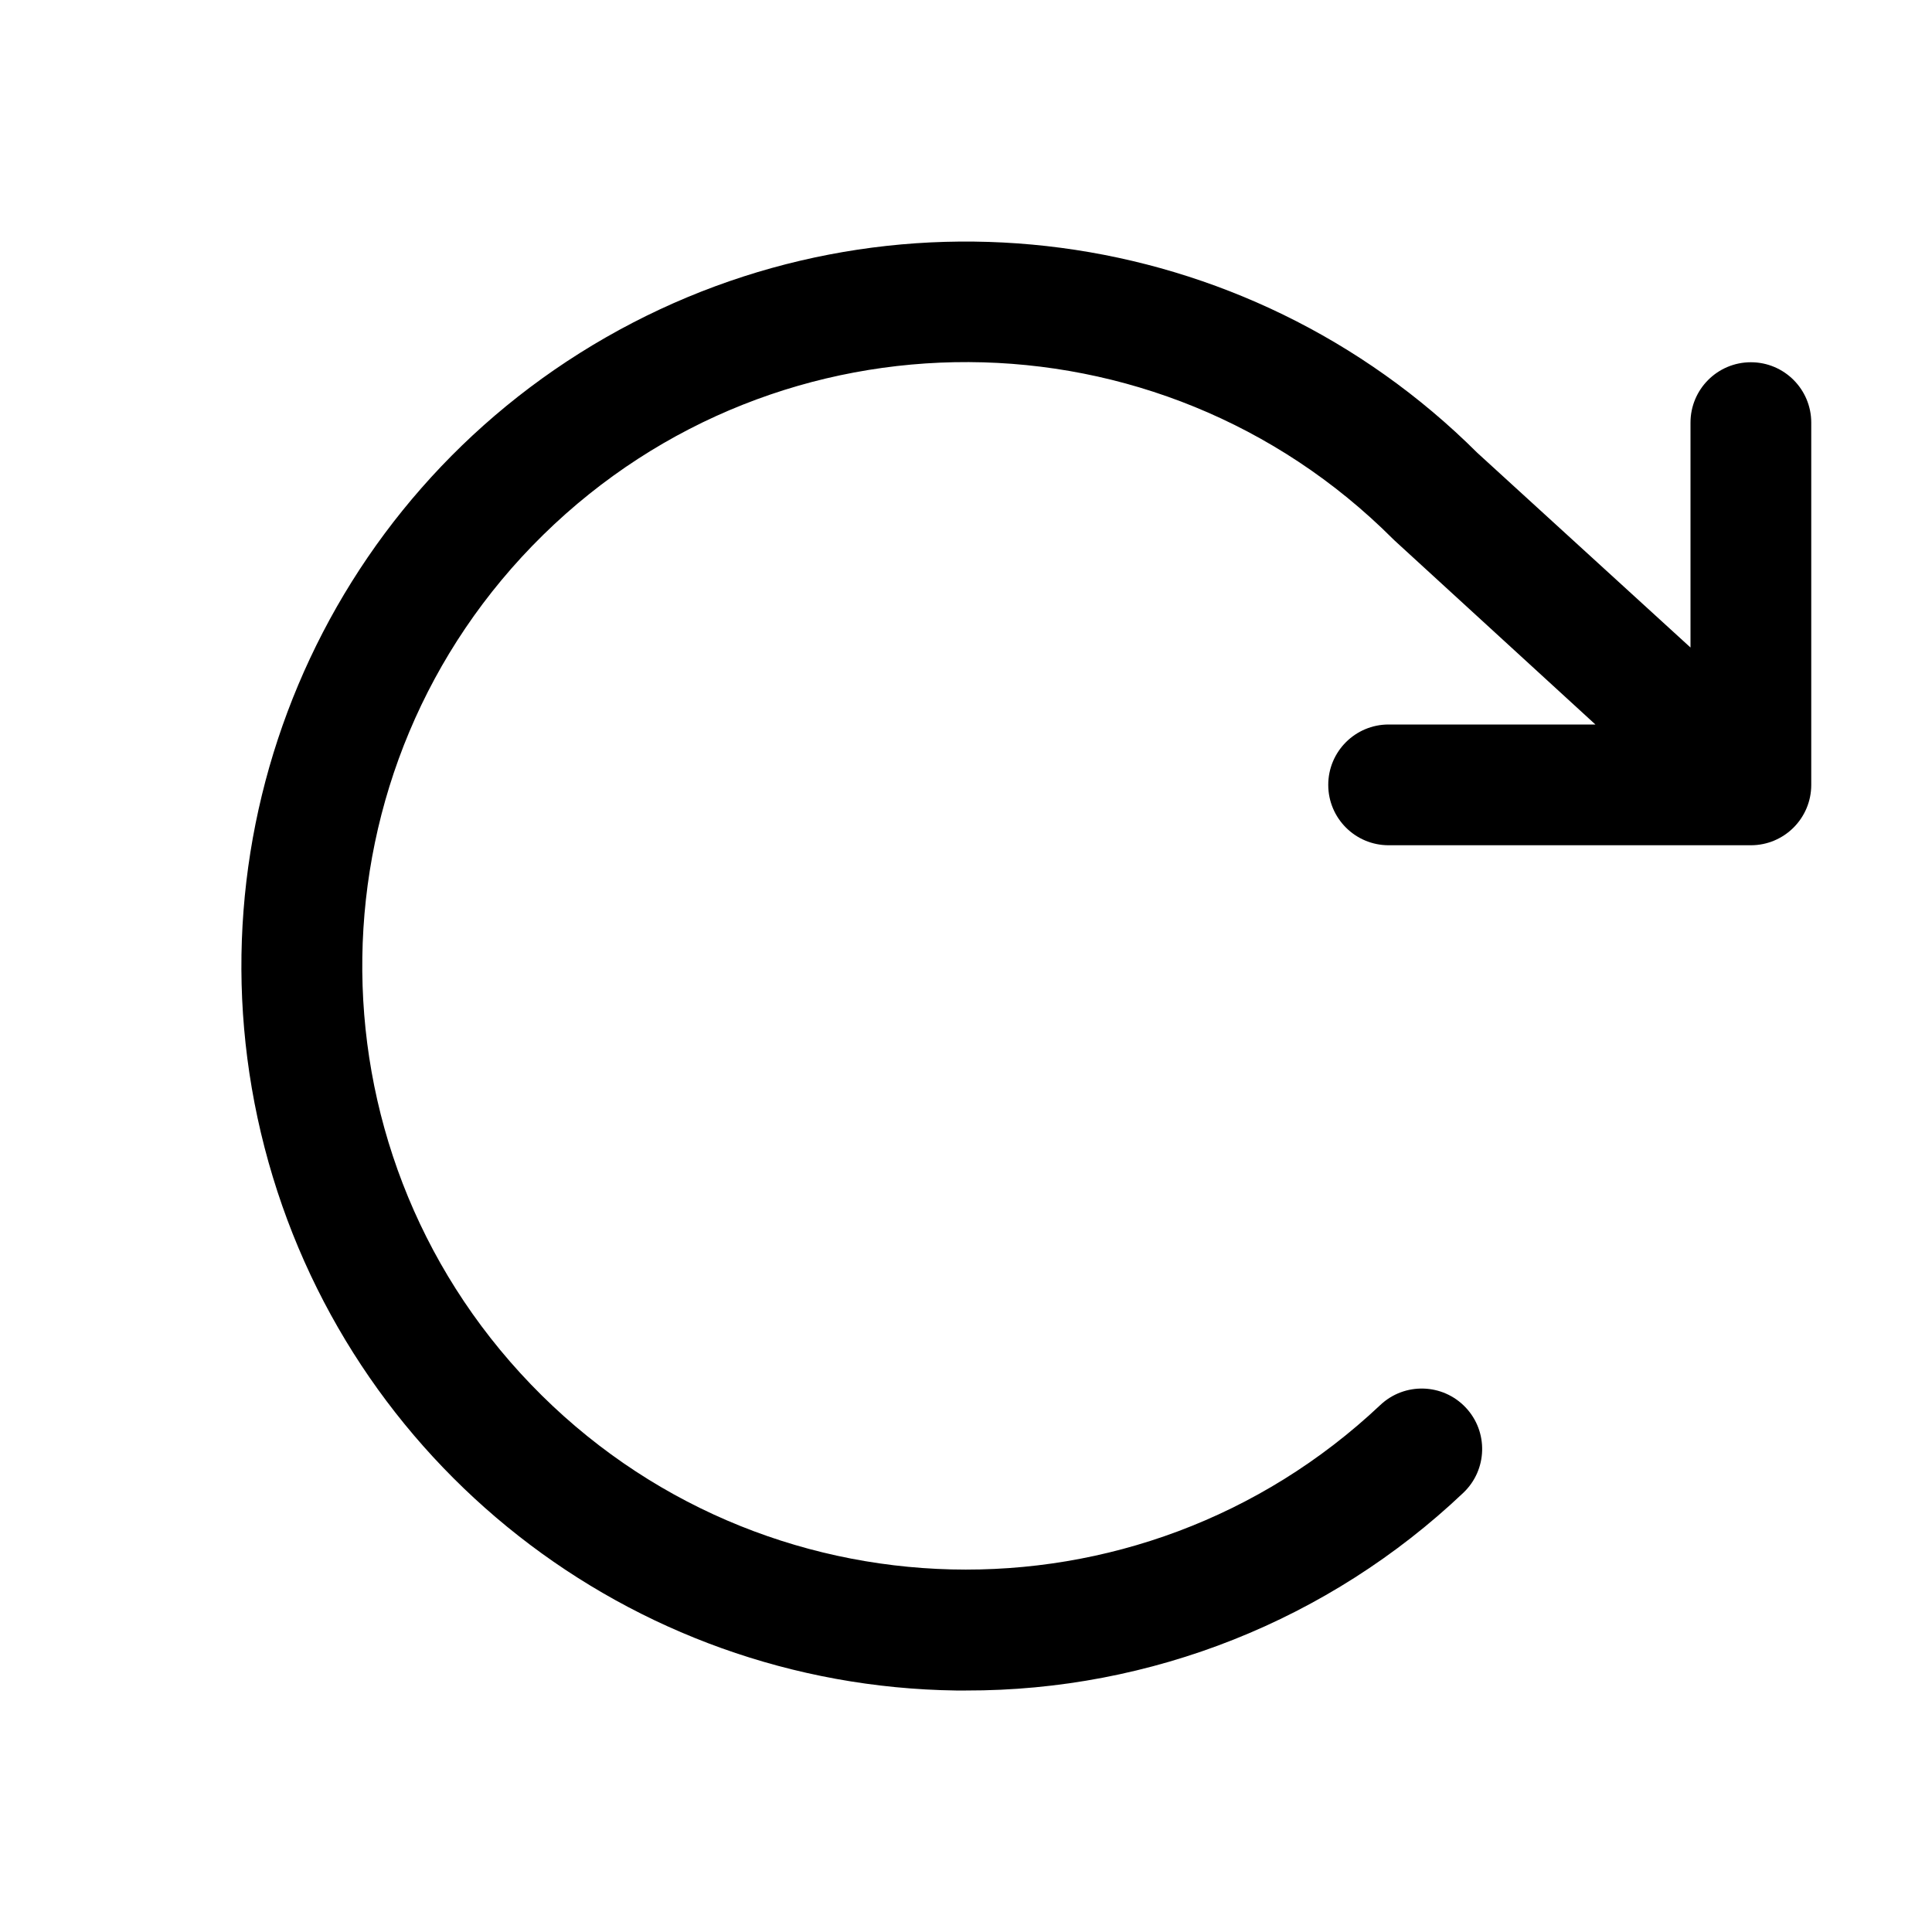
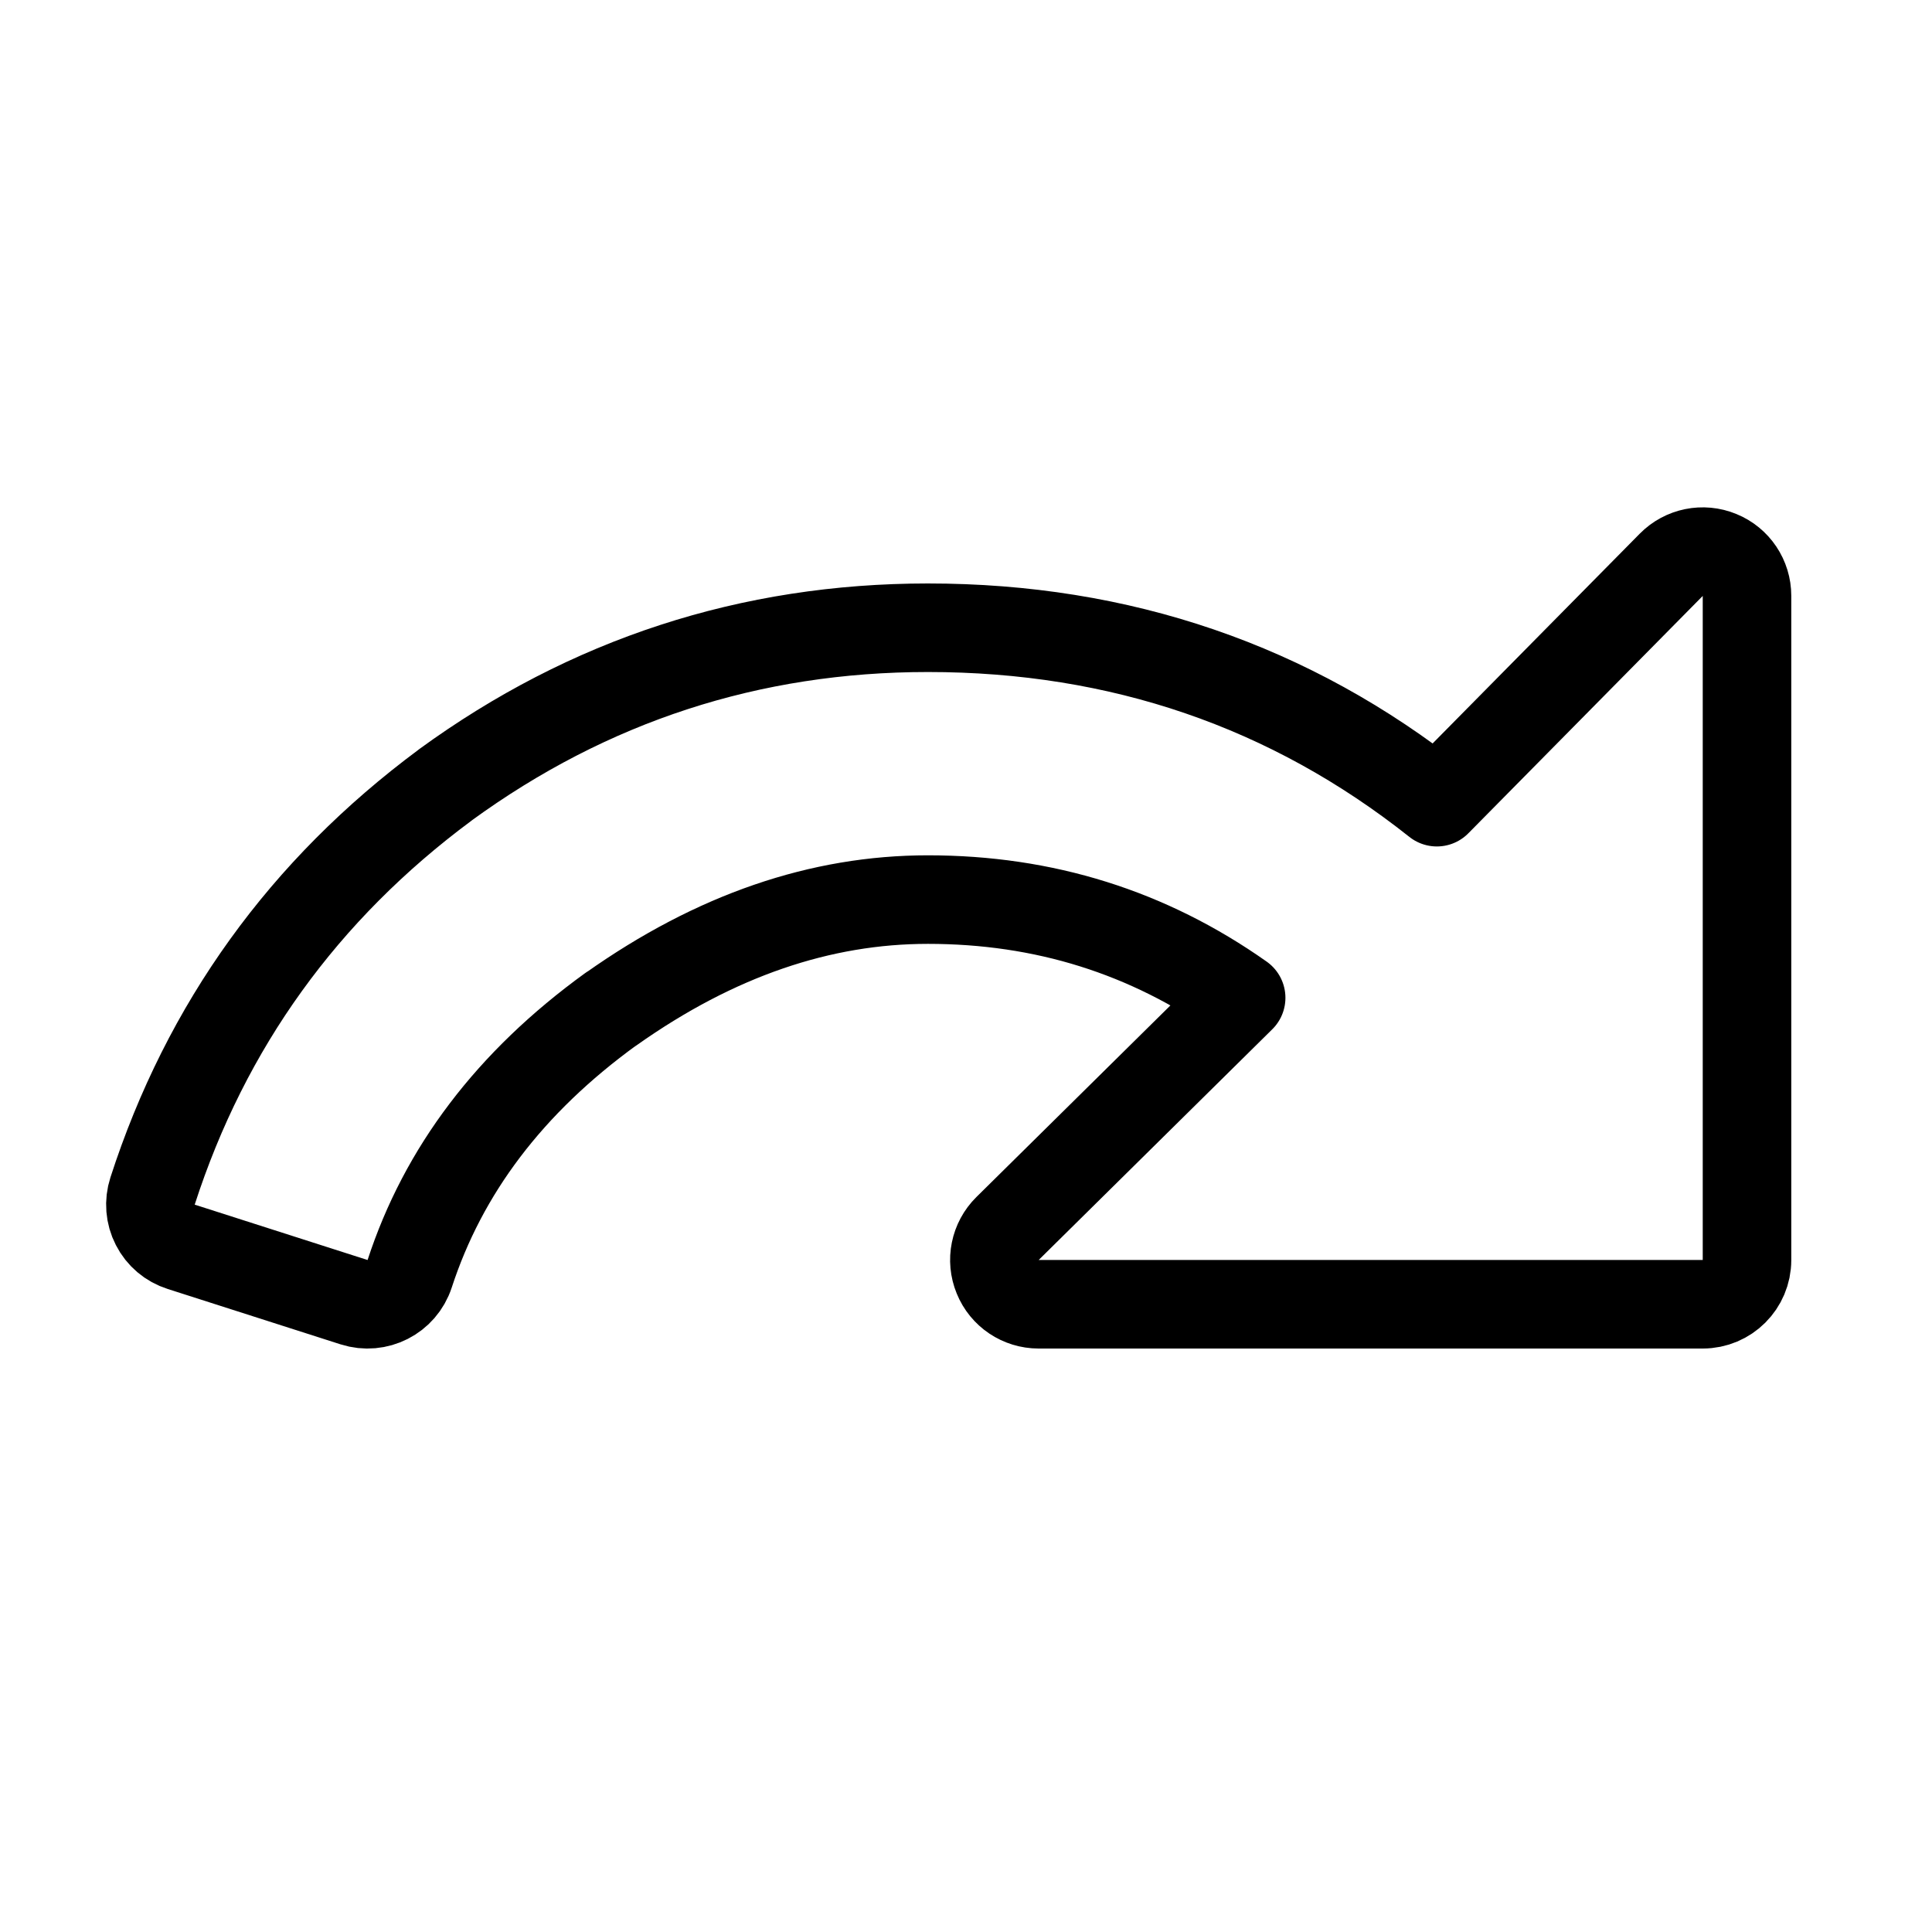
- <svg xmlns="http://www.w3.org/2000/svg" width="32" height="32" fill="currentColor" viewBox="0 0 256 256">
-   <path d="M240,56v48a8,8,0,0,1-8,8H184a8,8,0,0,1,0-16H211.4L184.81,71.64l-.25-.24a80,80,0,1,0-1.67,114.78,8,8,0,0,1,11,11.63A95.44,95.44,0,0,1,128,224h-1.32A96,96,0,1,1,195.75,60L224,85.8V56a8,8,0,1,1,16,0Z" />
+ <svg xmlns="http://www.w3.org/2000/svg" width="24" height="24" viewBox="0 0 24 24" fill="none">
+   <path d="M20.761 7.016C20.918 6.857 21.155 6.809 21.361 6.894C21.568 6.978 21.702 7.179 21.702 7.402V15.652C21.702 15.956 21.456 16.202 21.152 16.202H12.902C12.679 16.202 12.478 16.068 12.394 15.861C12.309 15.655 12.357 15.418 12.516 15.261L15.418 12.395C14.261 11.579 12.969 11.175 11.527 11.175C10.197 11.175 8.889 11.617 7.592 12.535L7.591 12.534C6.329 13.448 5.506 14.545 5.089 15.823C4.995 16.111 4.686 16.268 4.398 16.176L2.25 15.488C2.111 15.444 1.995 15.346 1.929 15.216C1.862 15.086 1.85 14.935 1.895 14.796C2.56 12.738 3.776 11.053 5.528 9.754L5.531 9.751C7.315 8.451 9.32 7.798 11.527 7.798C13.916 7.798 16.03 8.522 17.849 9.965L20.761 7.016Z" stroke="currentColor" stroke-width="1.1" stroke-linecap="round" stroke-linejoin="round" />
</svg>
